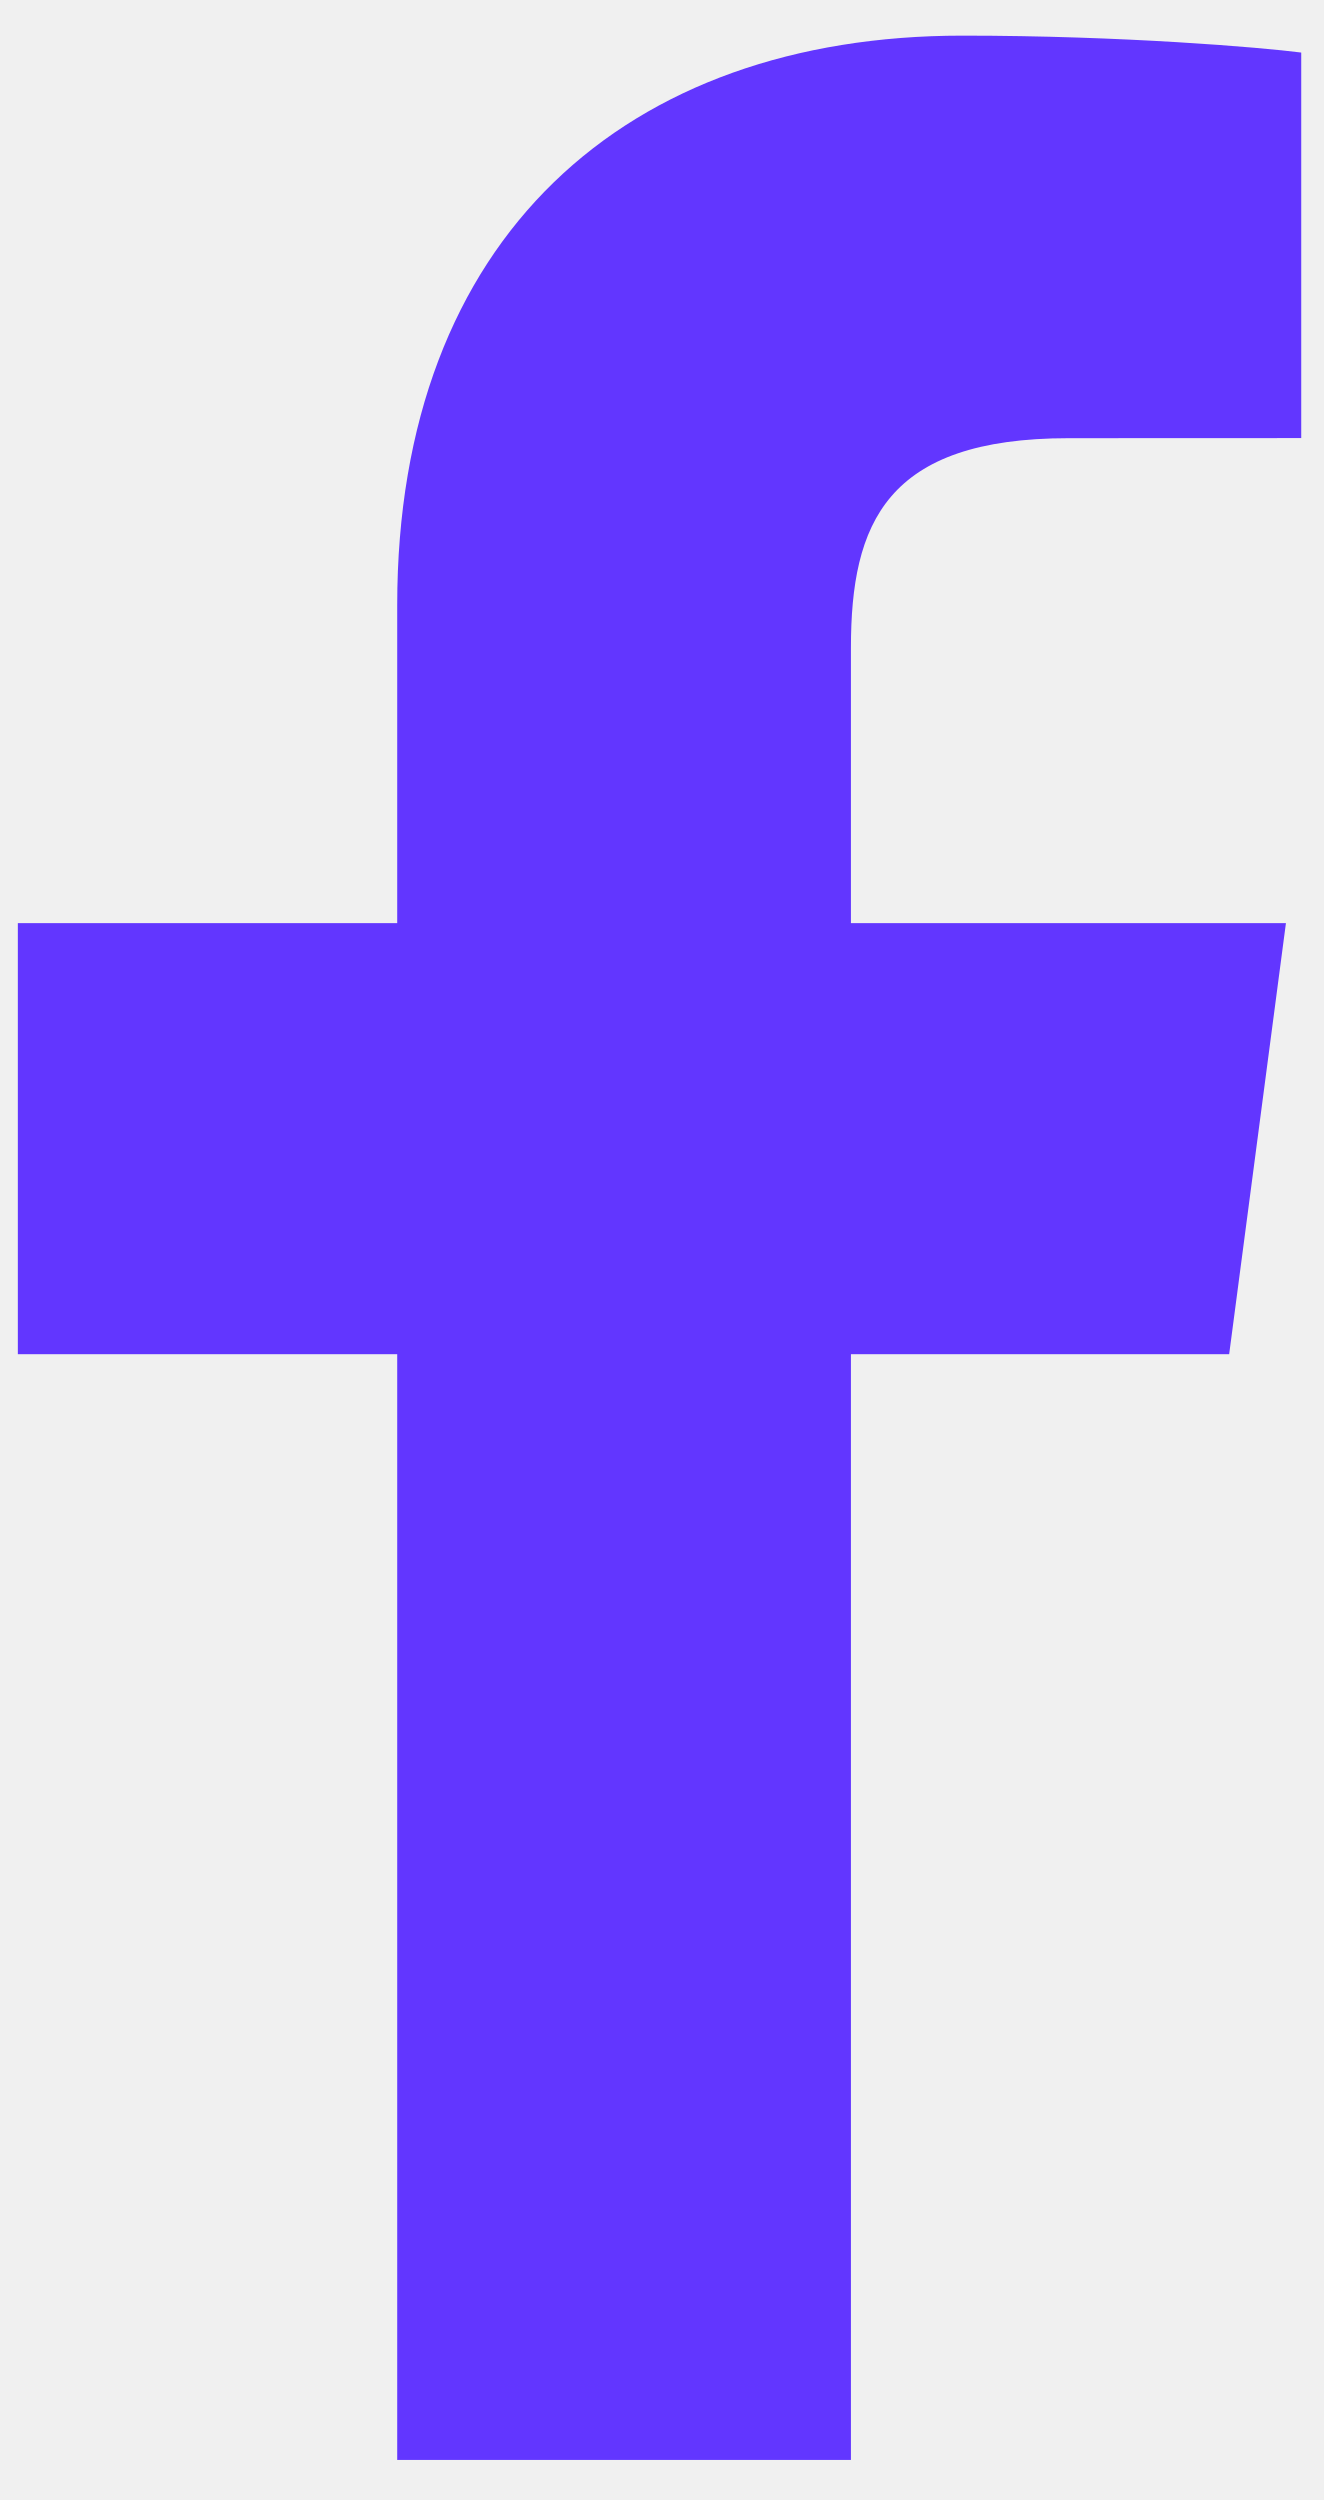
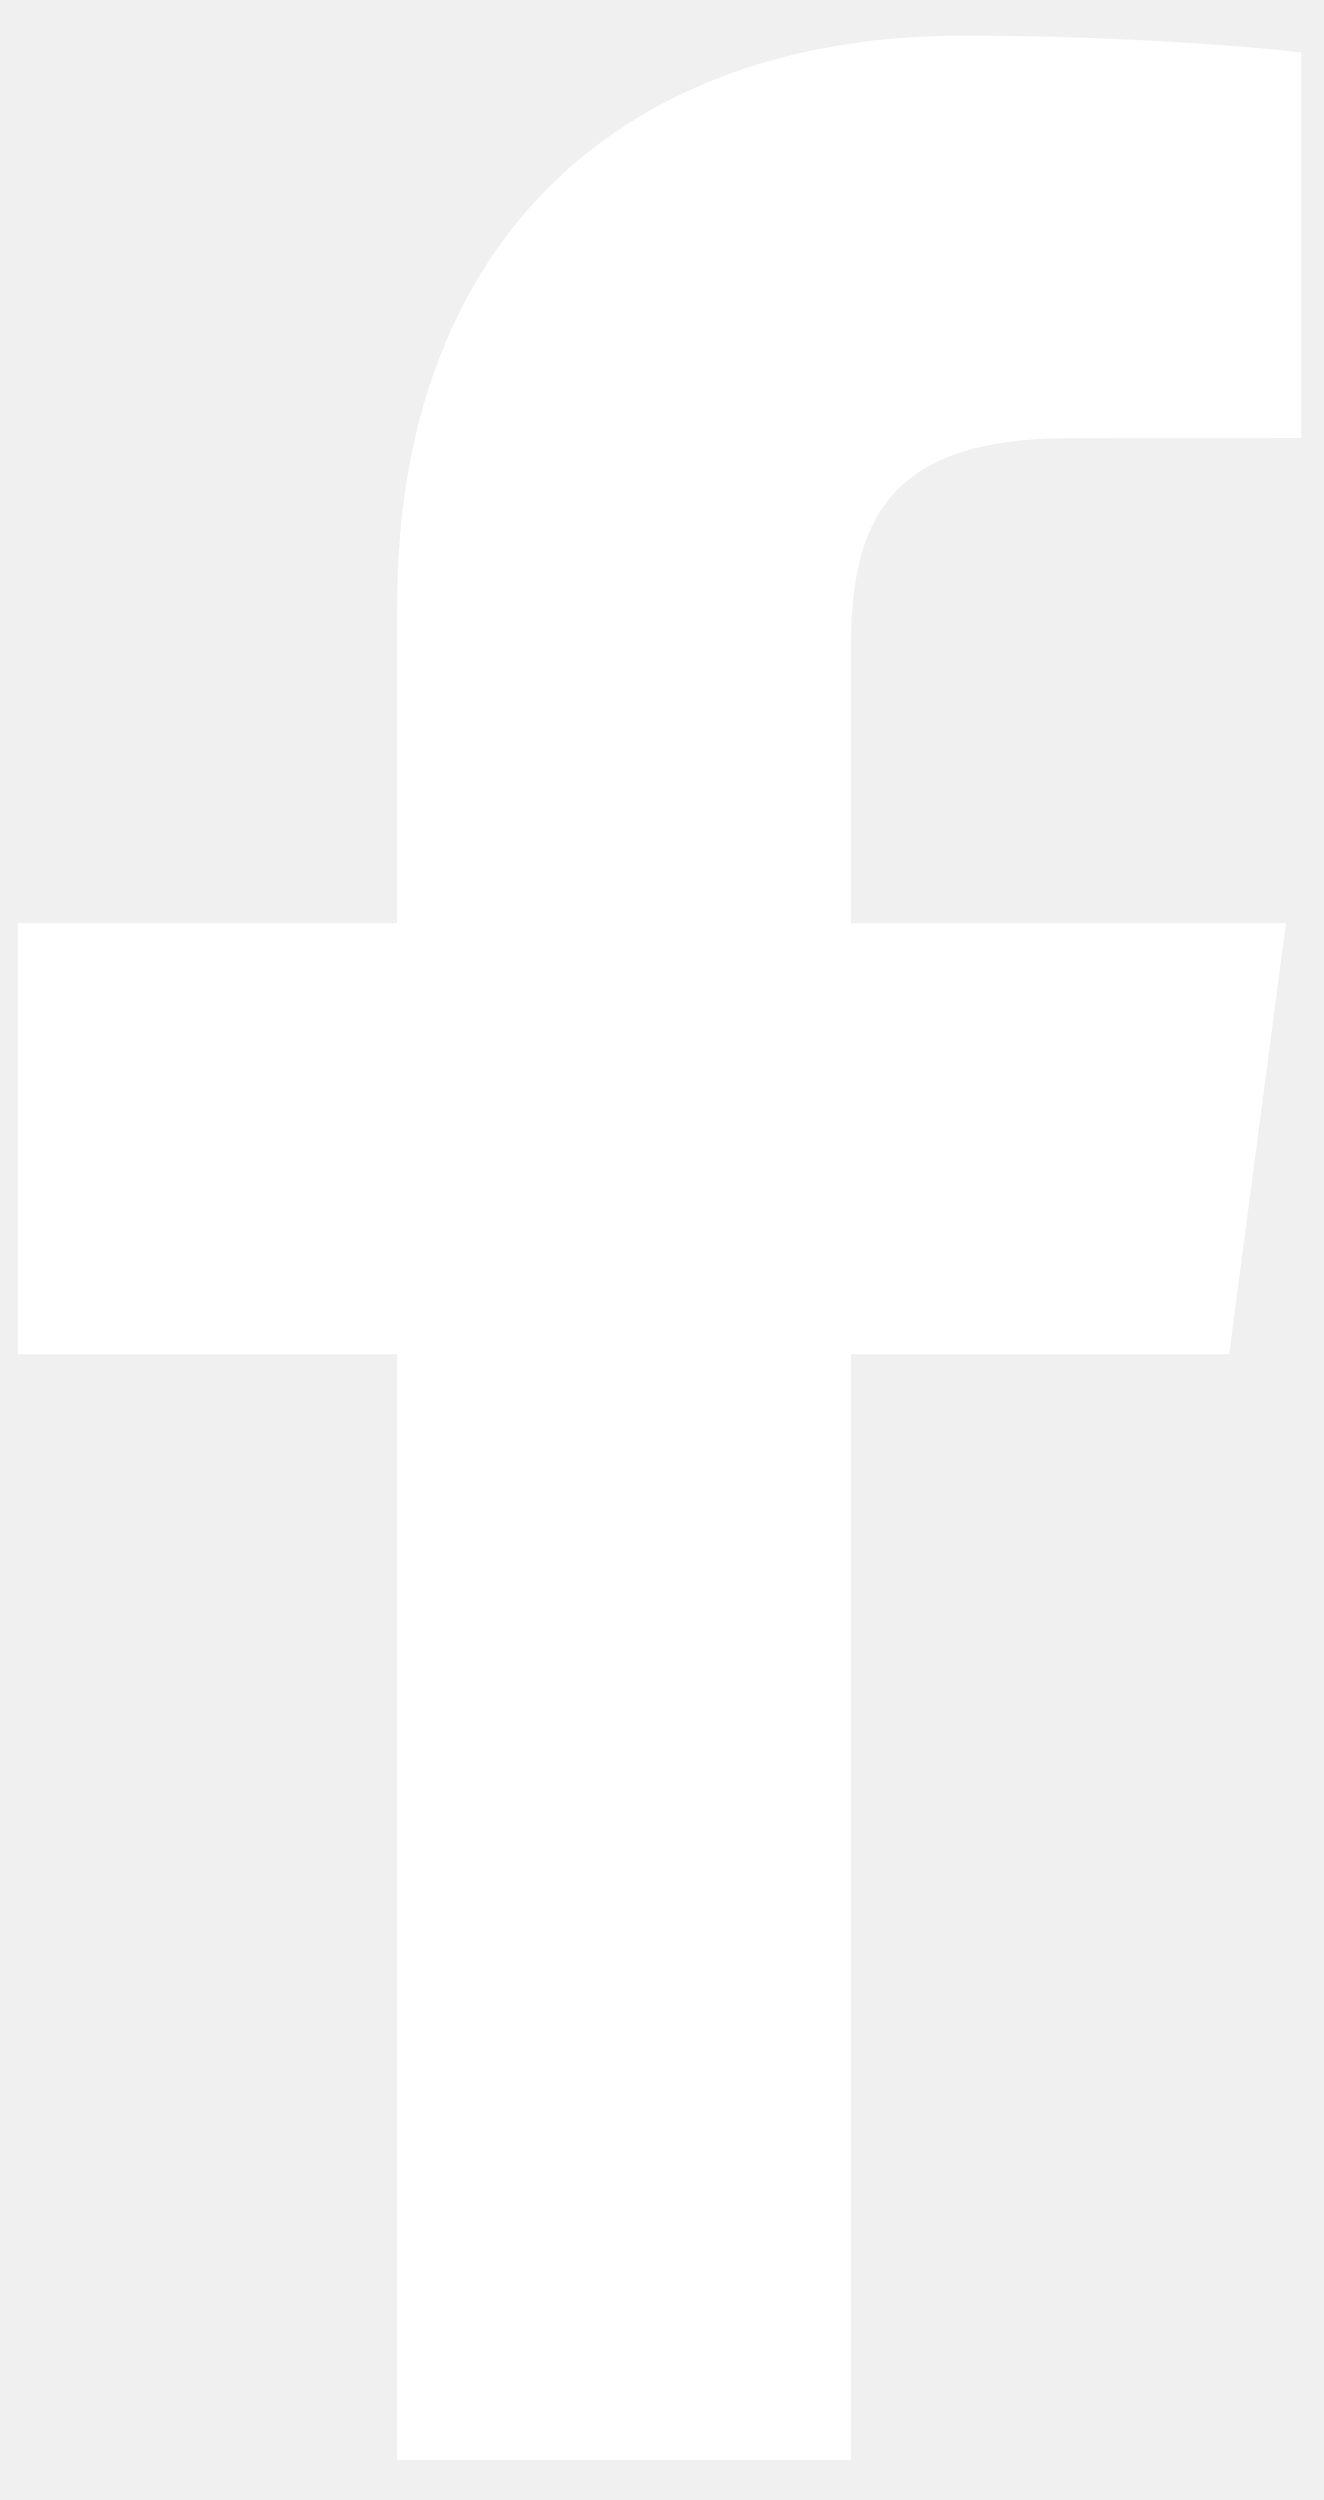
<svg xmlns="http://www.w3.org/2000/svg" xmlns:xlink="http://www.w3.org/1999/xlink" width="27px" height="51px" viewBox="0 0 27 51" version="1.1">
  <defs>
    <path d="M37.359,58.182 L37.359,35.625 L45.075,35.625 L46.233,26.832 L37.359,26.832 L37.359,21.218 C37.359,18.673 38.077,16.939 41.802,16.939 L46.545,16.937 L46.545,9.072 C45.725,8.967 42.909,8.727 39.632,8.727 C32.788,8.727 28.103,12.824 28.103,20.347 L28.103,26.832 L20.364,26.832 L20.364,35.625 L28.103,35.625 L28.103,58.182 L37.359,58.182 Z" id="path-1" />
  </defs>
  <g id="Main-Pages" stroke="none" stroke-width="1" fill="none" fill-rule="evenodd">
    <g id="Homepage" transform="translate(-1055, -3368)">
      <g id="-Icons-/-Social-/-Twitter-Copy" transform="translate(1035, 3360)">
        <mask id="mask-2" fill="white">
          <use xlink:href="#path-1" />
        </mask>
-         <use id="f_1_" fill="#6236FF" xlink:href="#path-1" />
+         <use id="f_1_" fill="#FFFFFF" xlink:href="#path-1" />
      </g>
    </g>
  </g>
</svg>
